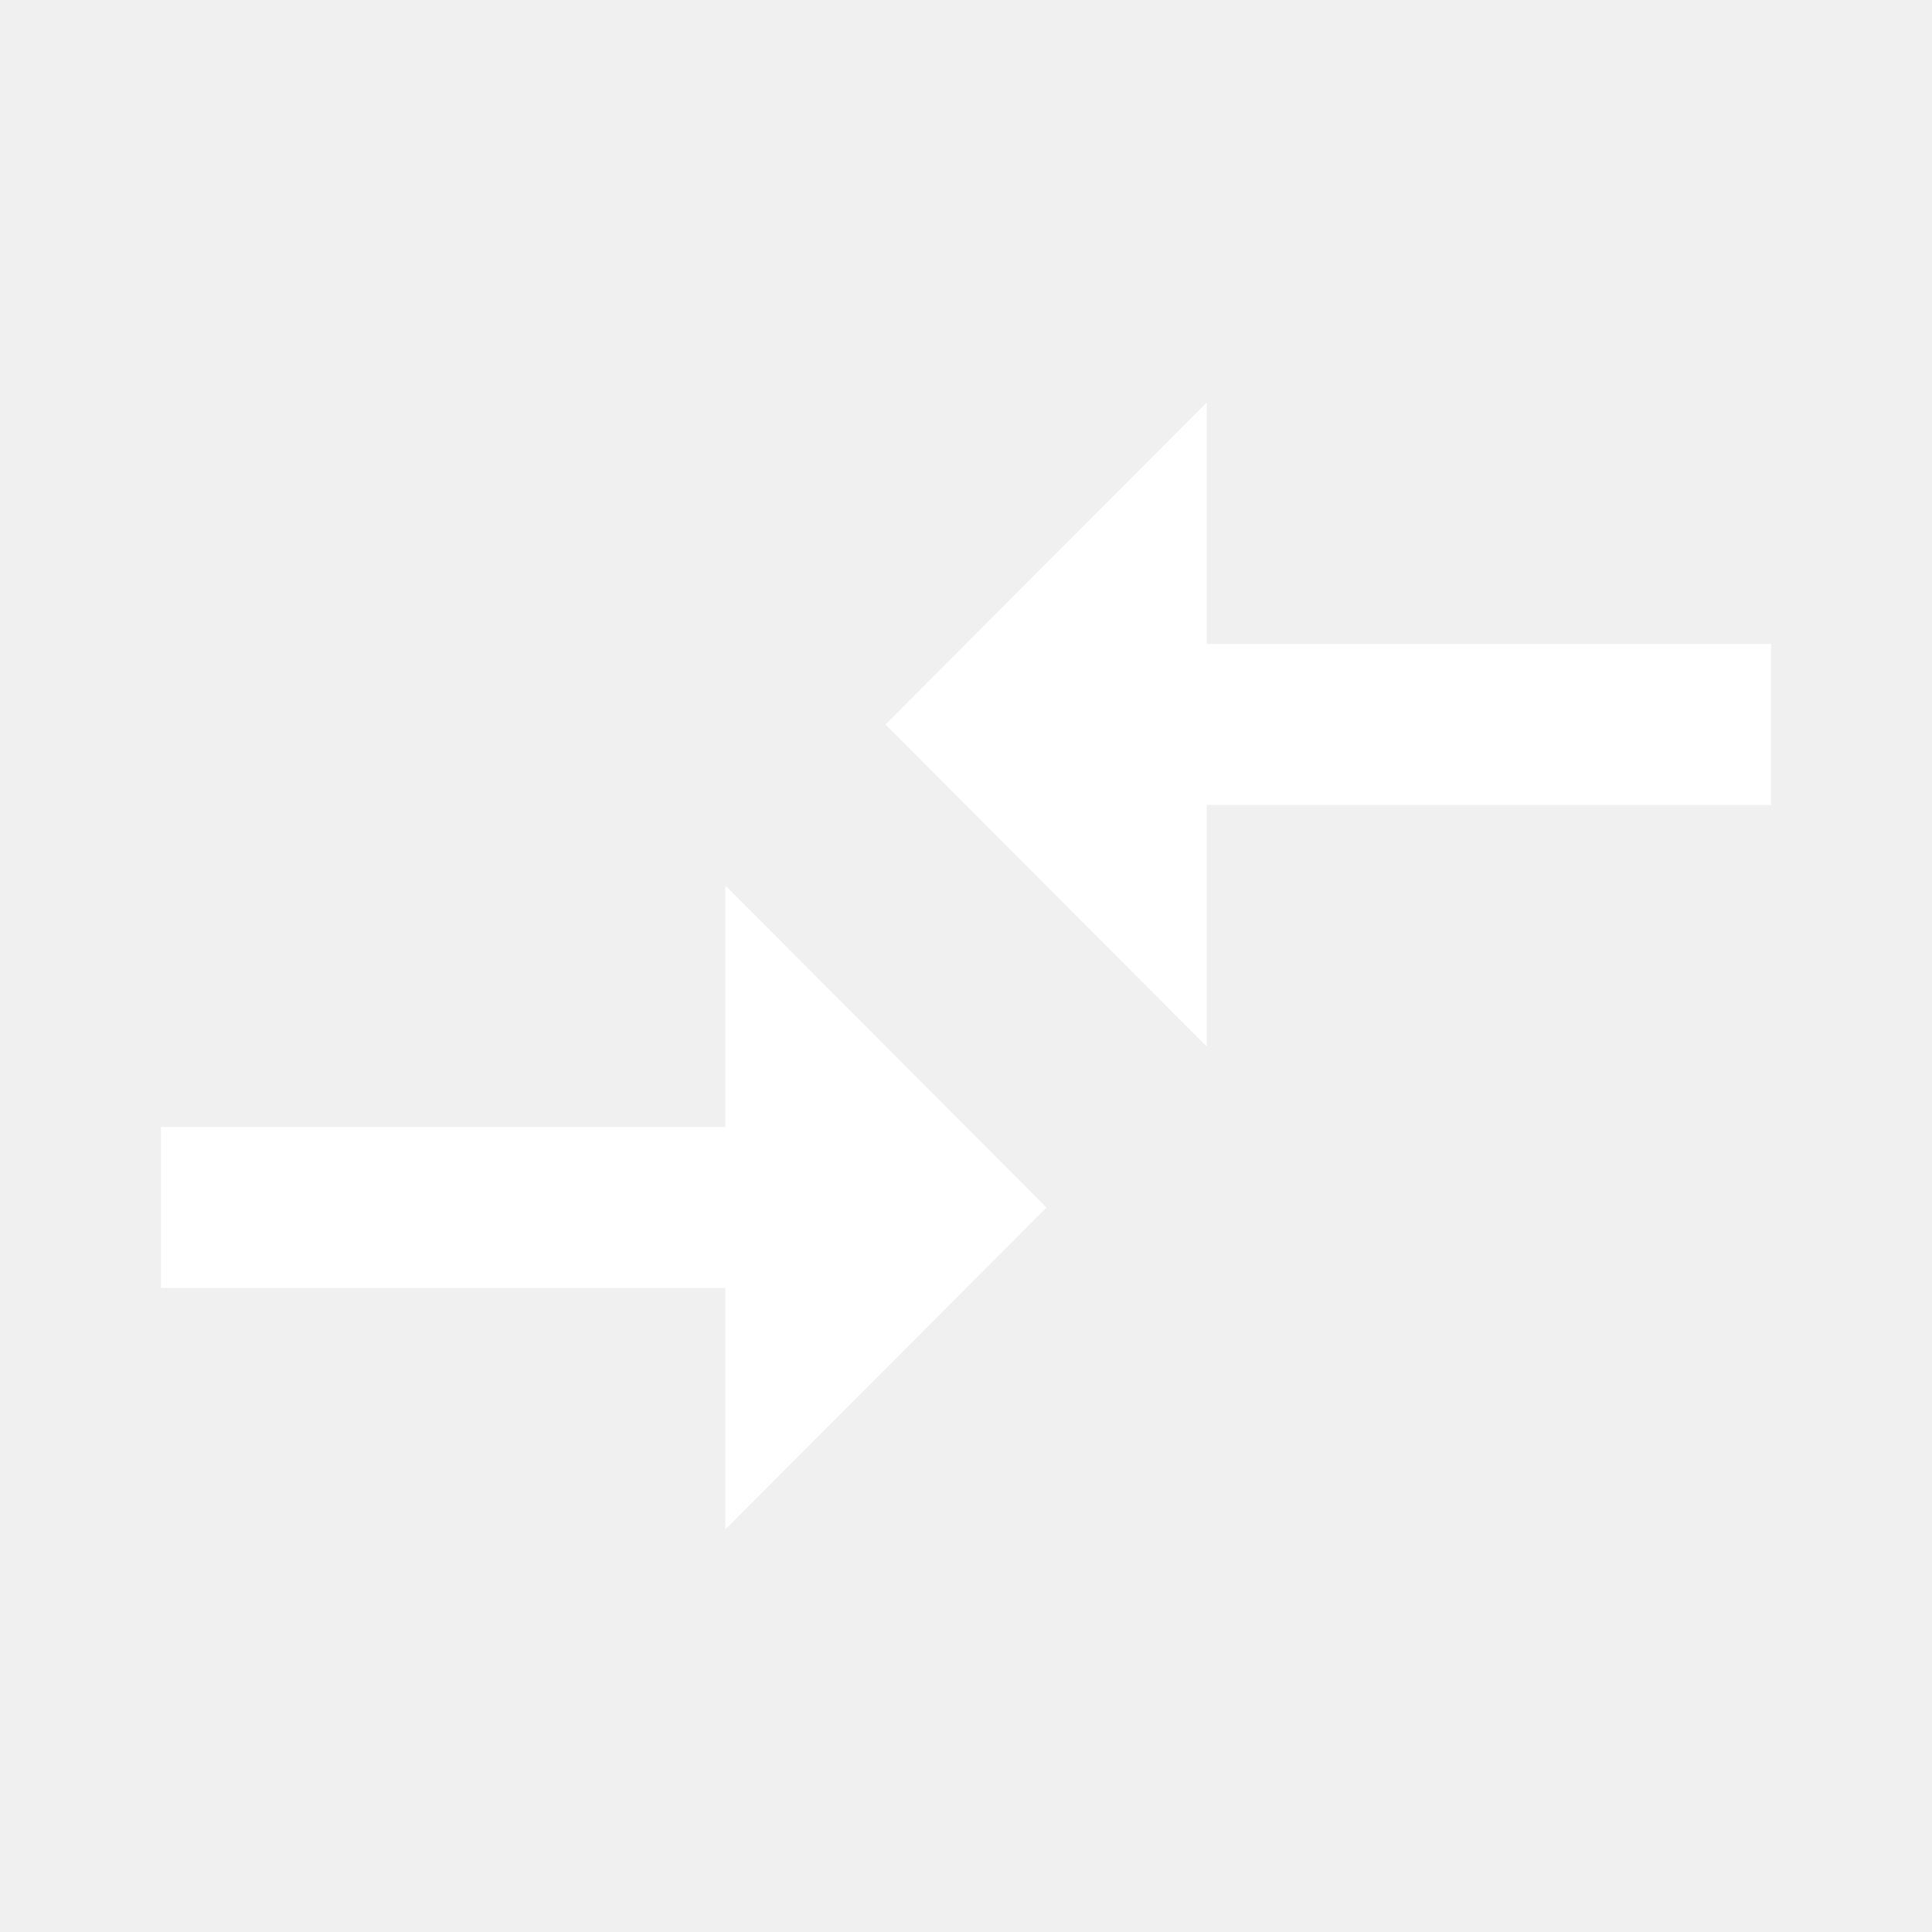
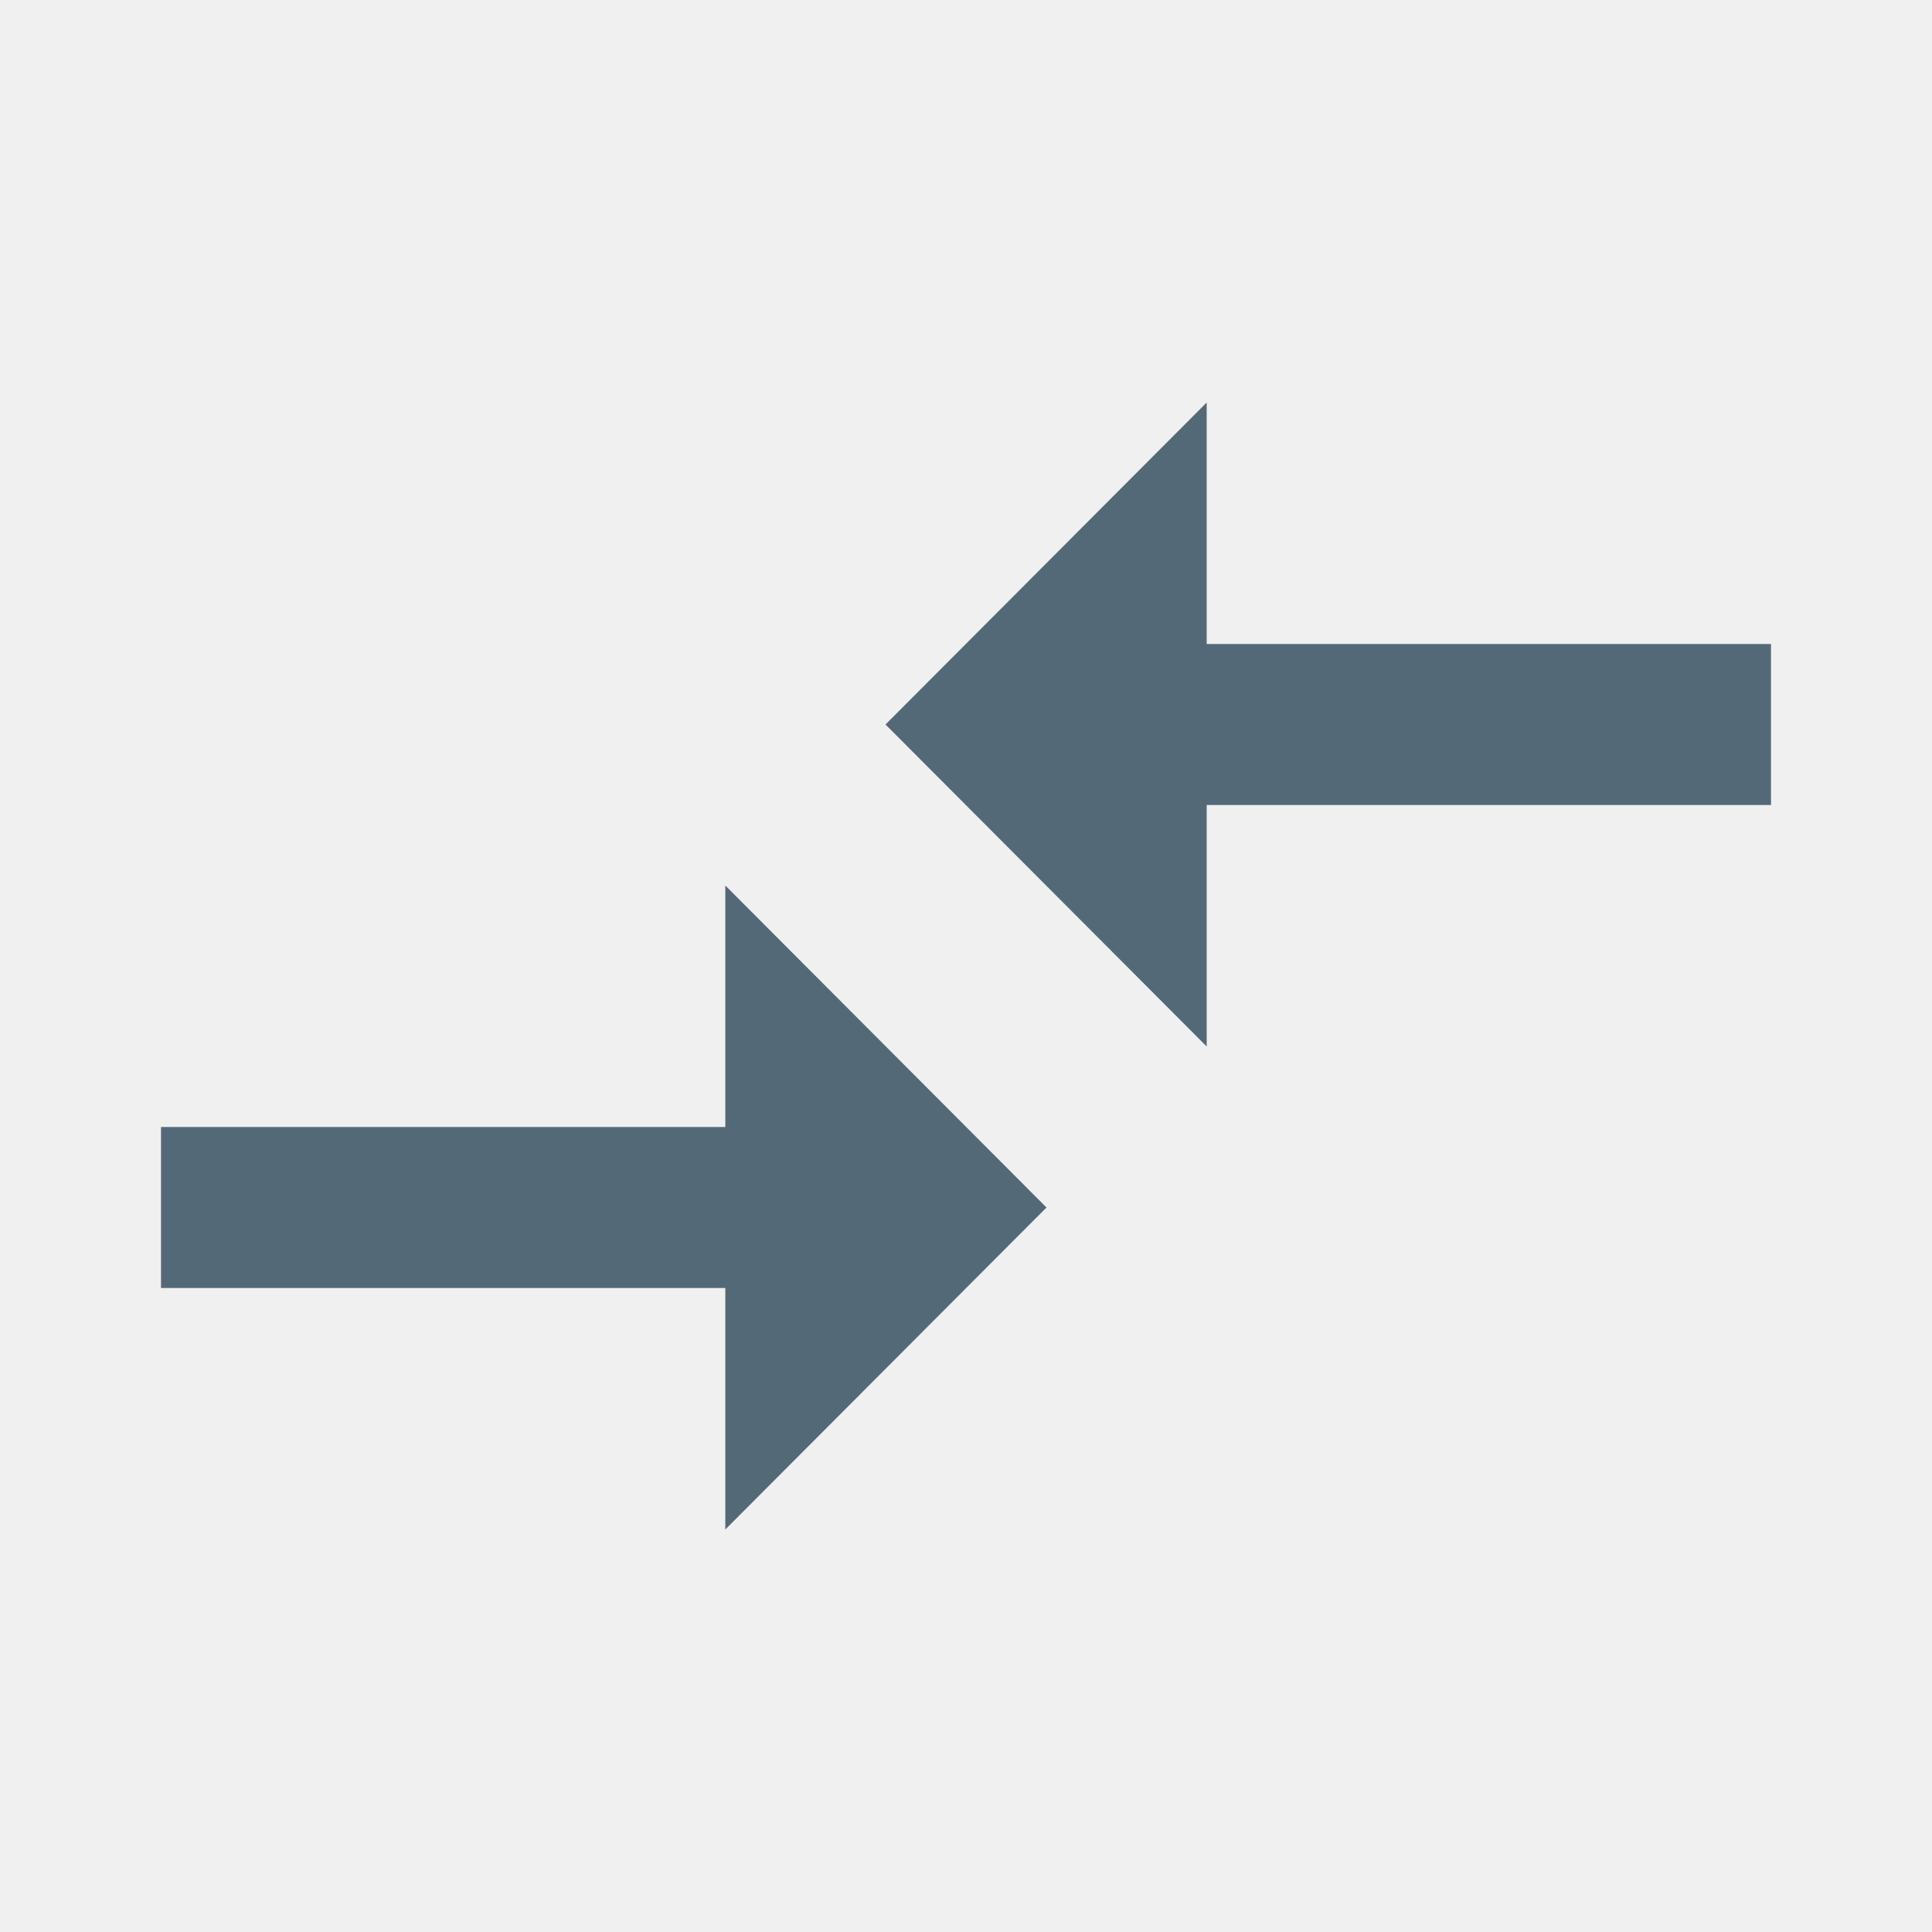
- <svg xmlns="http://www.w3.org/2000/svg" fill="#FFFFFF" height="24" viewBox="0 0 24 24" width="24">
+ <svg xmlns="http://www.w3.org/2000/svg" fill="#546978" height="24" viewBox="0 0 24 24" width="24">
  <path clip-path="url(#b)" d="M9.01 14H2v2h7.01v3L13 15l-3.99-4v3zm5.98-1v-3H22V8h-7.01V5L11 9l3.99 4z" />
</svg>
